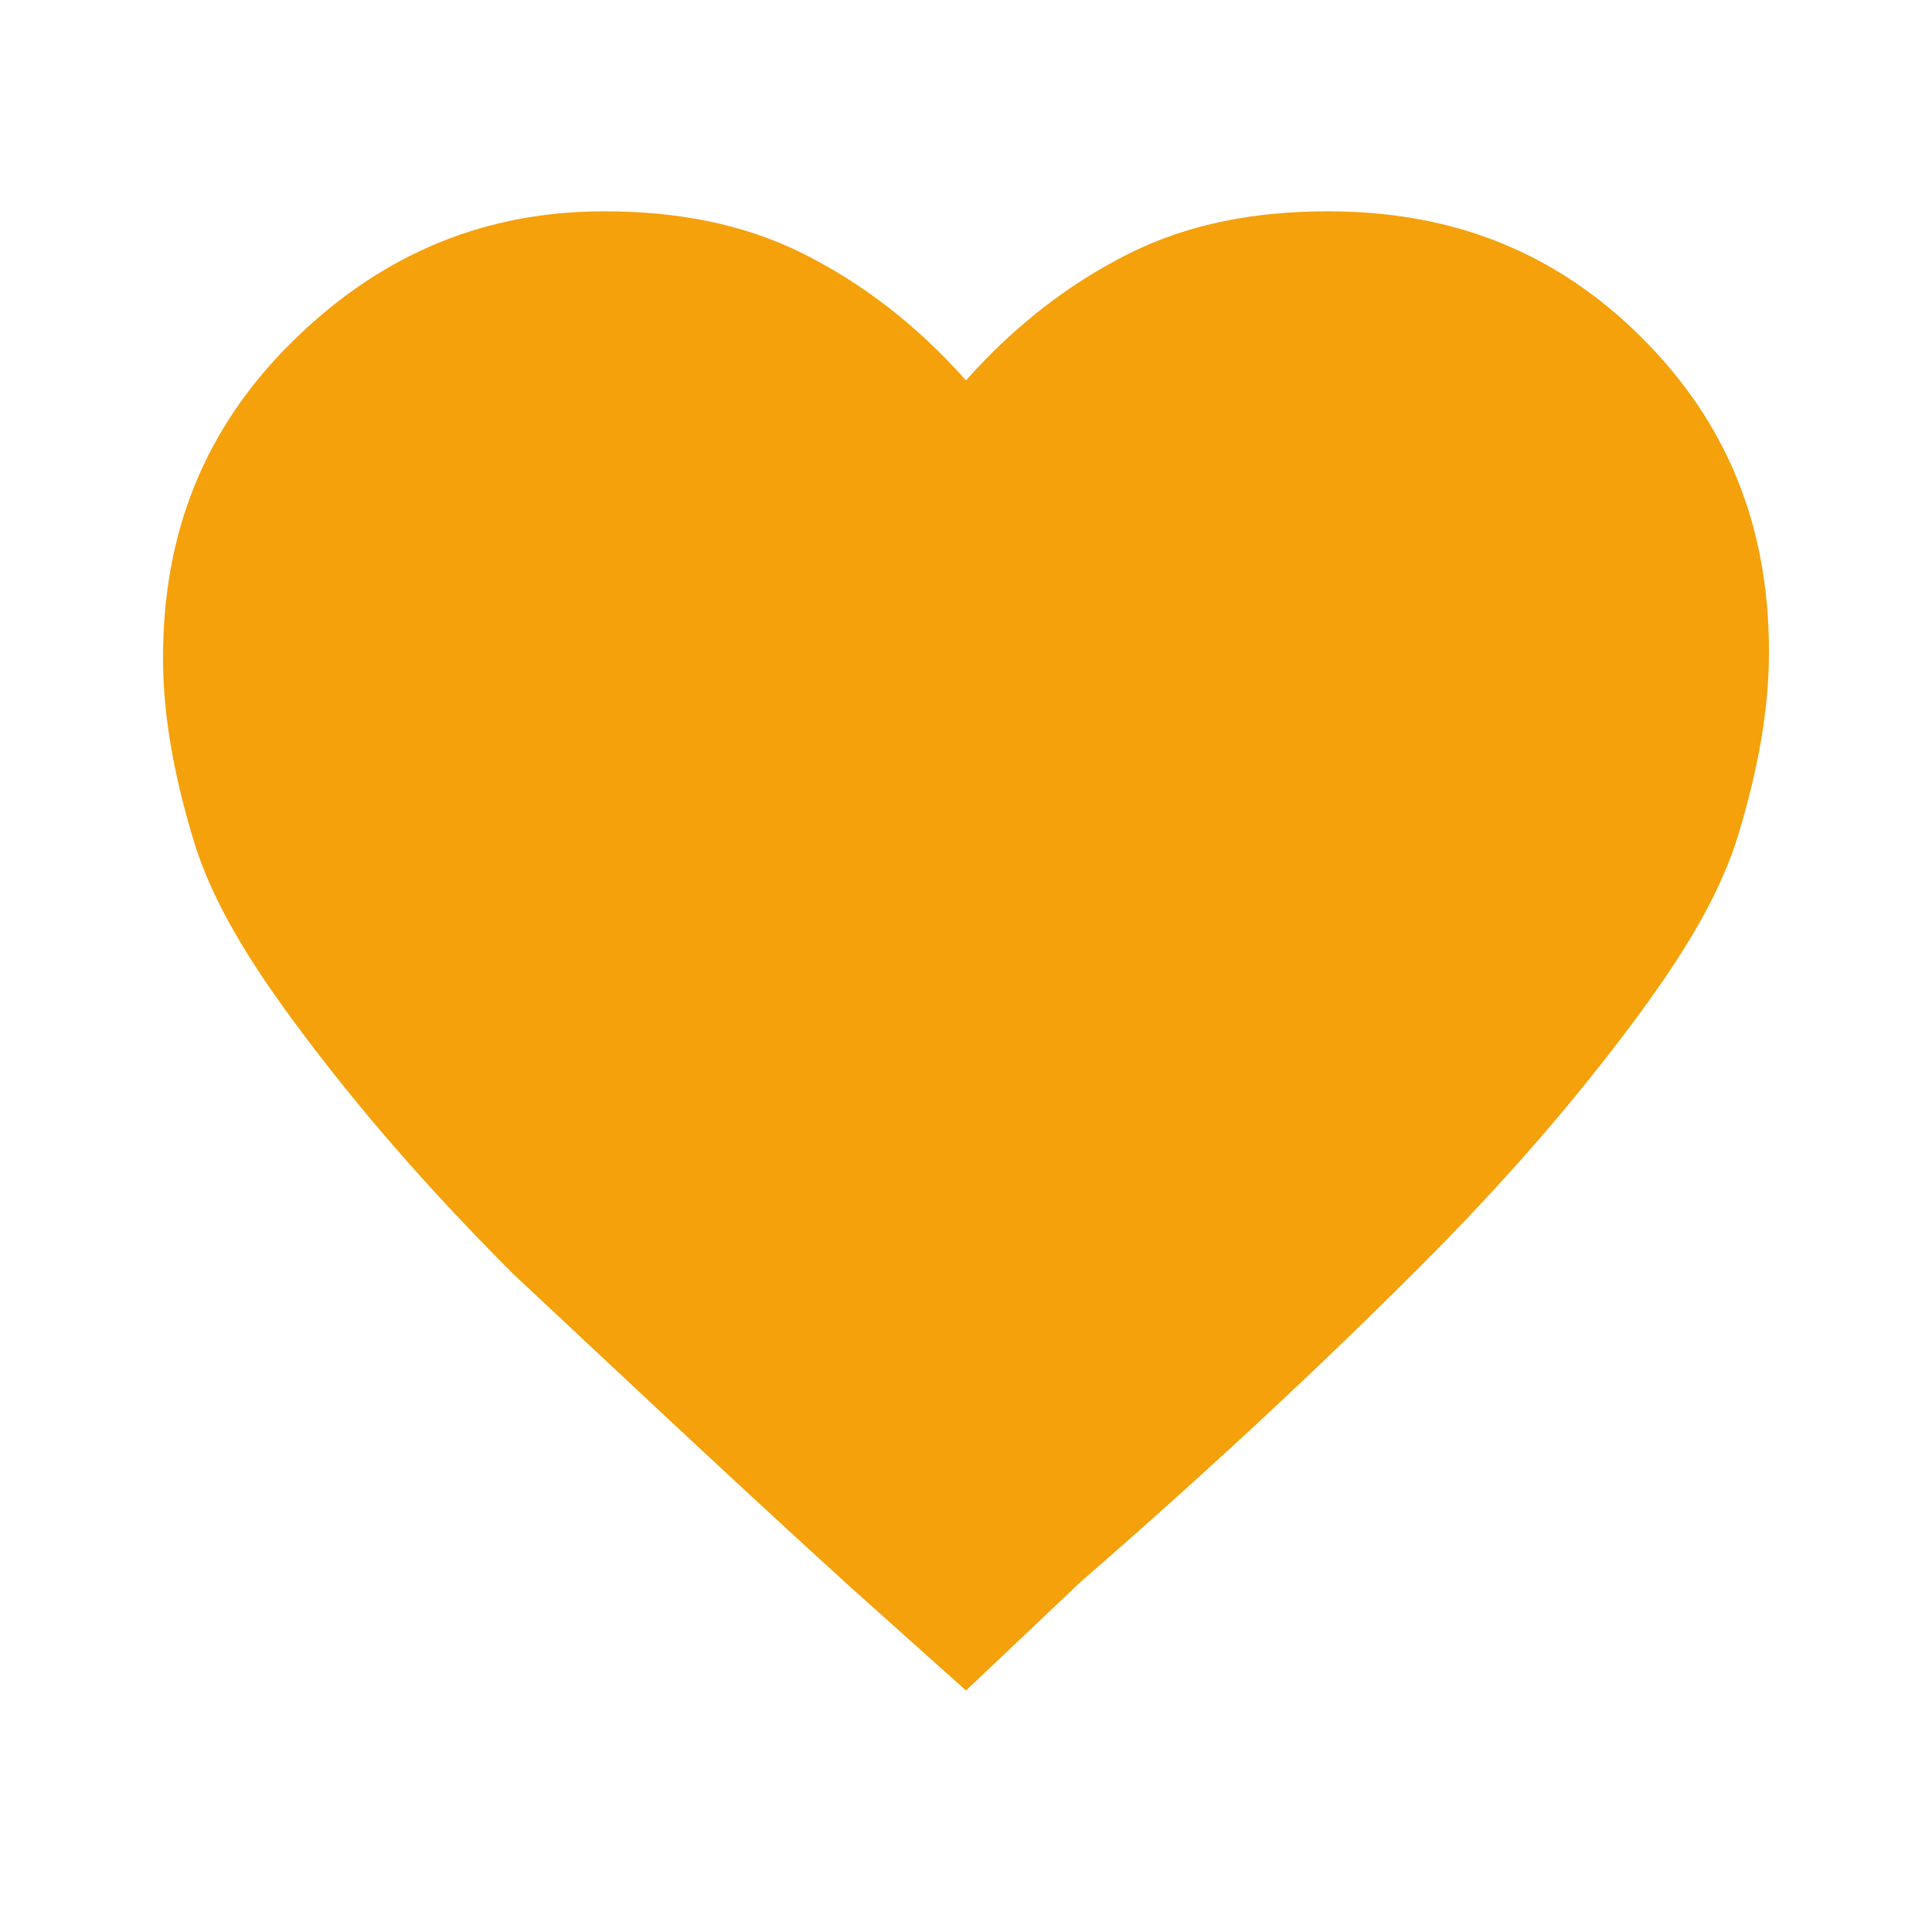
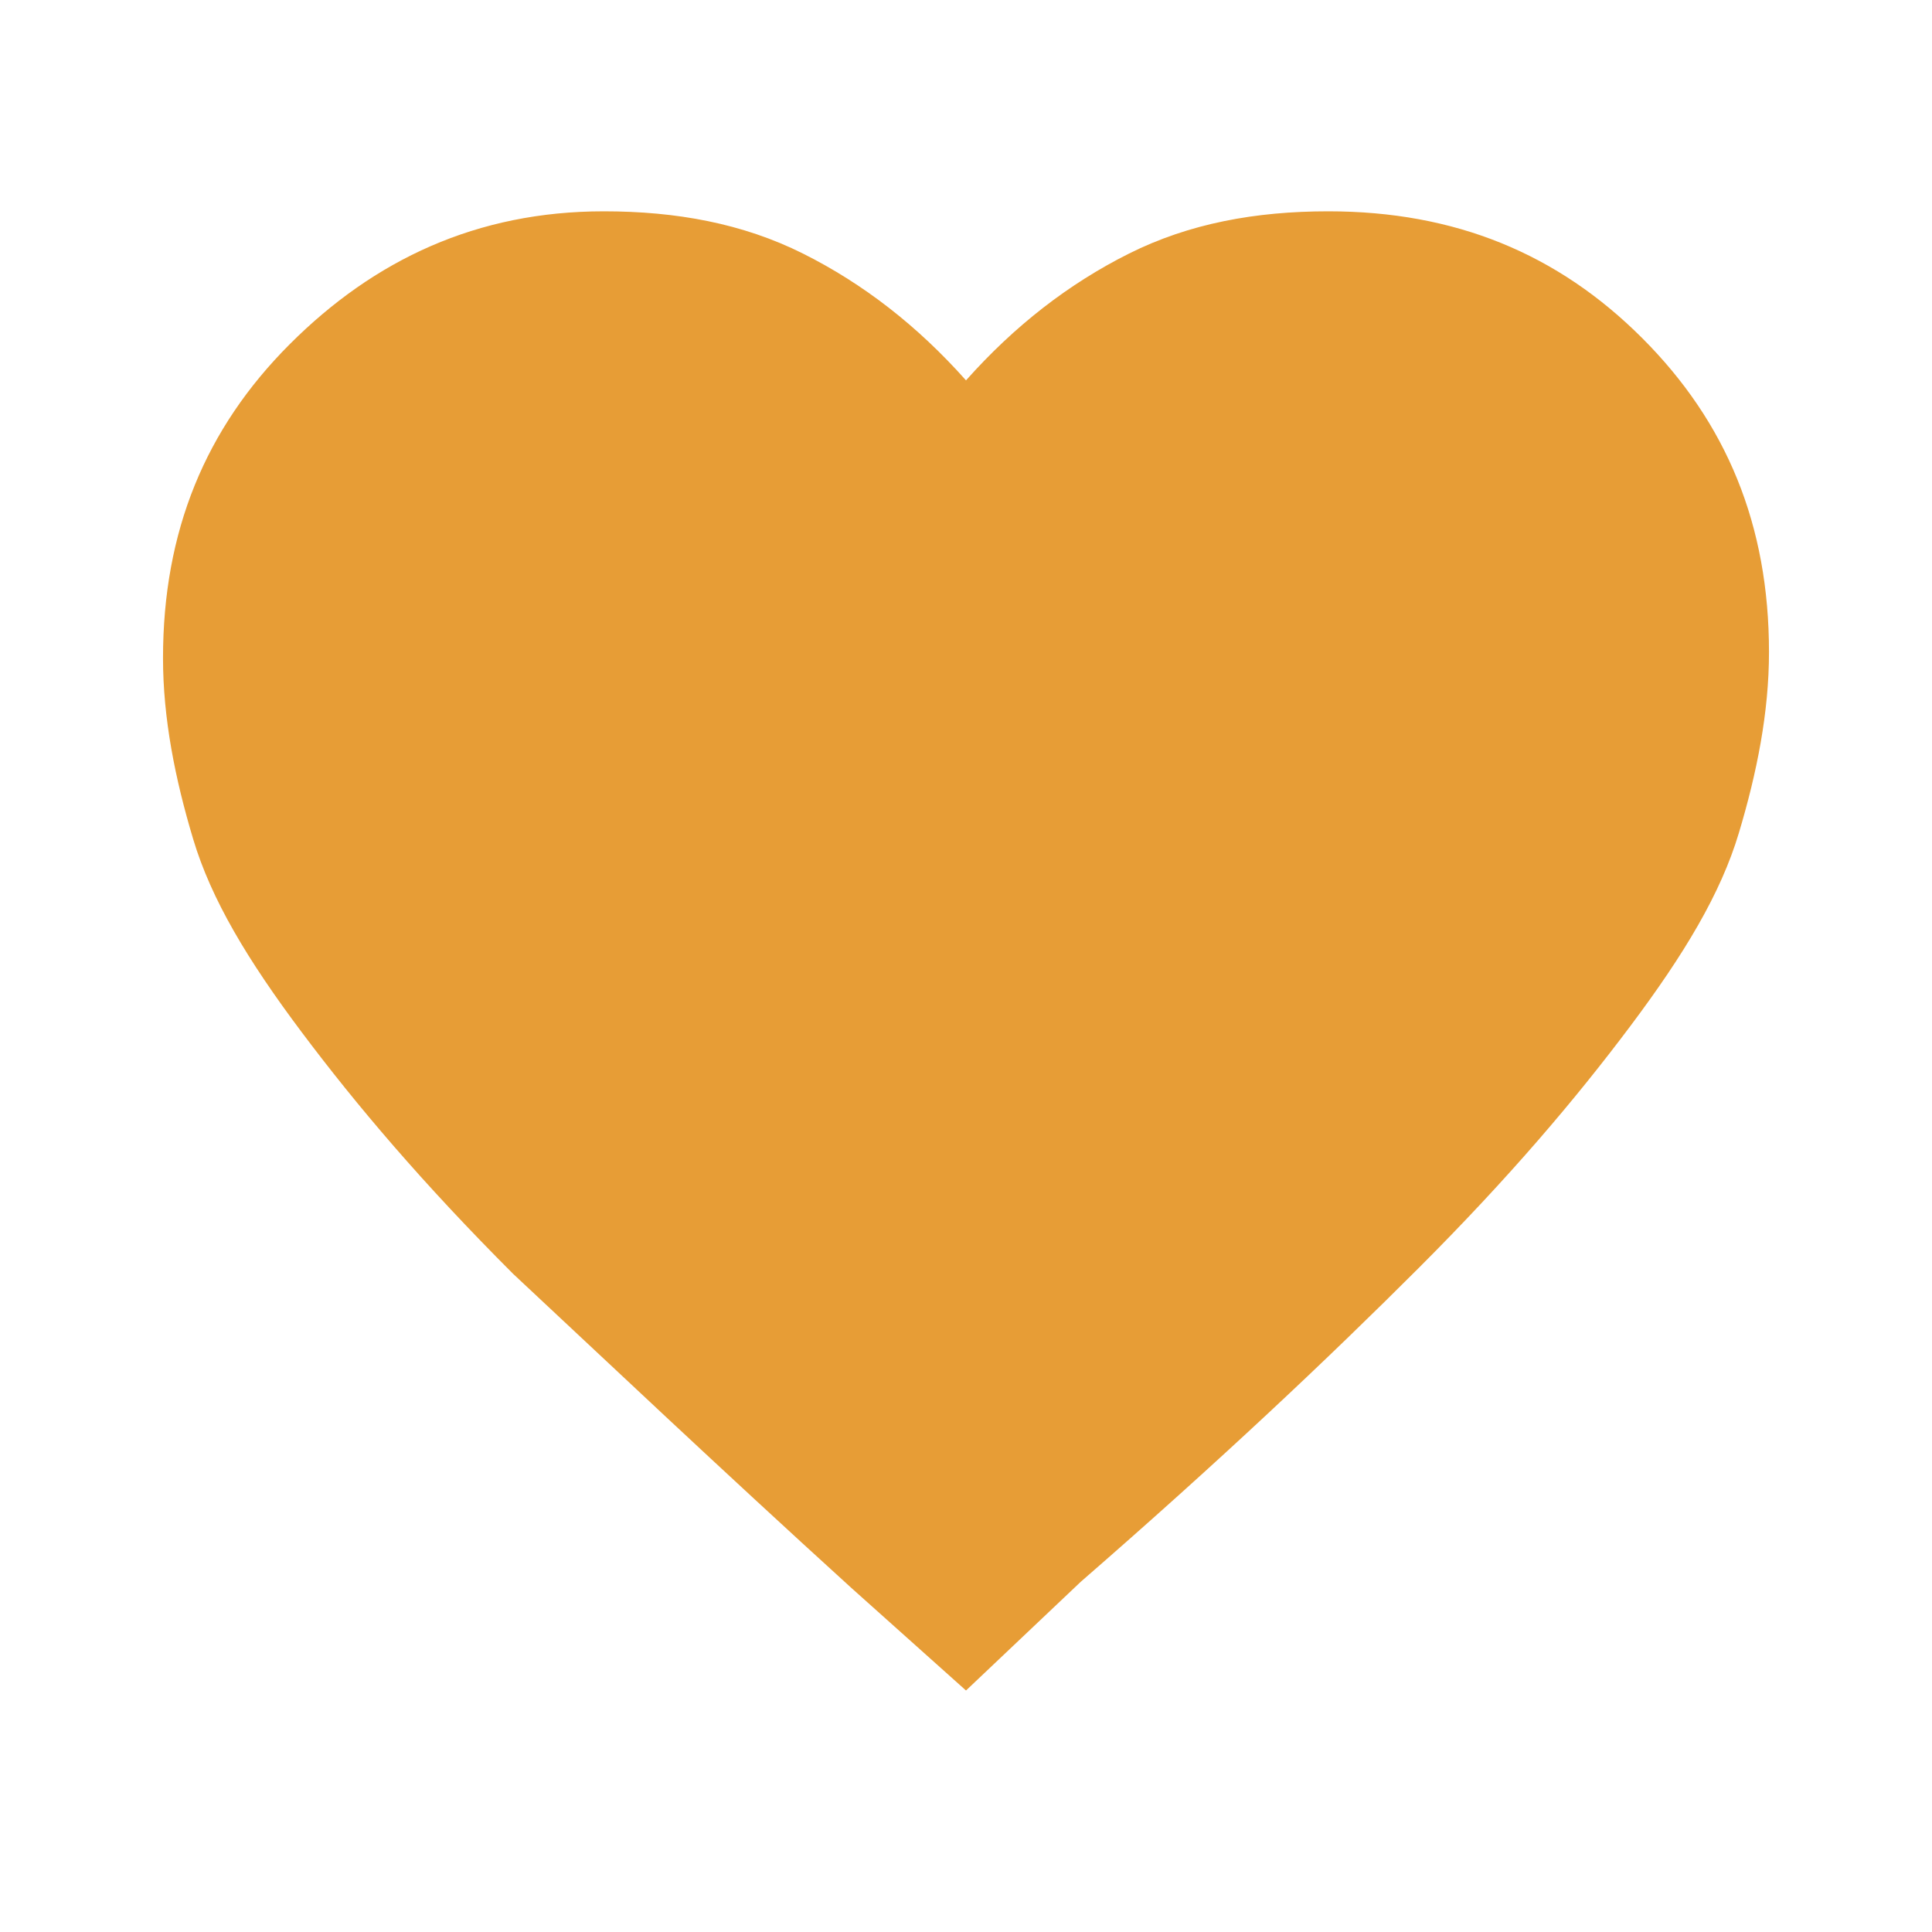
<svg xmlns="http://www.w3.org/2000/svg" version="1.1" id="Layer_1" x="0px" y="0px" viewBox="0 0 32 32" style="enable-background:new 0 0 32 32;" xml:space="preserve">
  <style type="text/css">
- 	.st0{fill:#F4A10C;}
+ 	.st0{fill:#e79d36;}
</style>
  <path class="st0" d="M16,28l-1.9-1.7c-2.2-2-4.1-3.8-5.6-5.2c-1.5-1.5-2.6-2.8-3.5-4c-0.9-1.2-1.5-2.2-1.8-3.2s-0.5-2-0.5-3  c0-2.1,0.7-3.8,2.1-5.2S7.9,3.5,10,3.5c1.2,0,2.3,0.2,3.3,0.7s1.9,1.2,2.7,2.1c0.8-0.9,1.7-1.6,2.7-2.1c1-0.5,2.1-0.7,3.3-0.7  c2.1,0,3.8,0.7,5.2,2.1c1.4,1.4,2.1,3.1,2.1,5.2c0,1-0.2,2-0.5,3s-0.9,2-1.8,3.2c-0.9,1.2-2,2.5-3.5,4s-3.3,3.2-5.6,5.2L16,28z" />
</svg>
